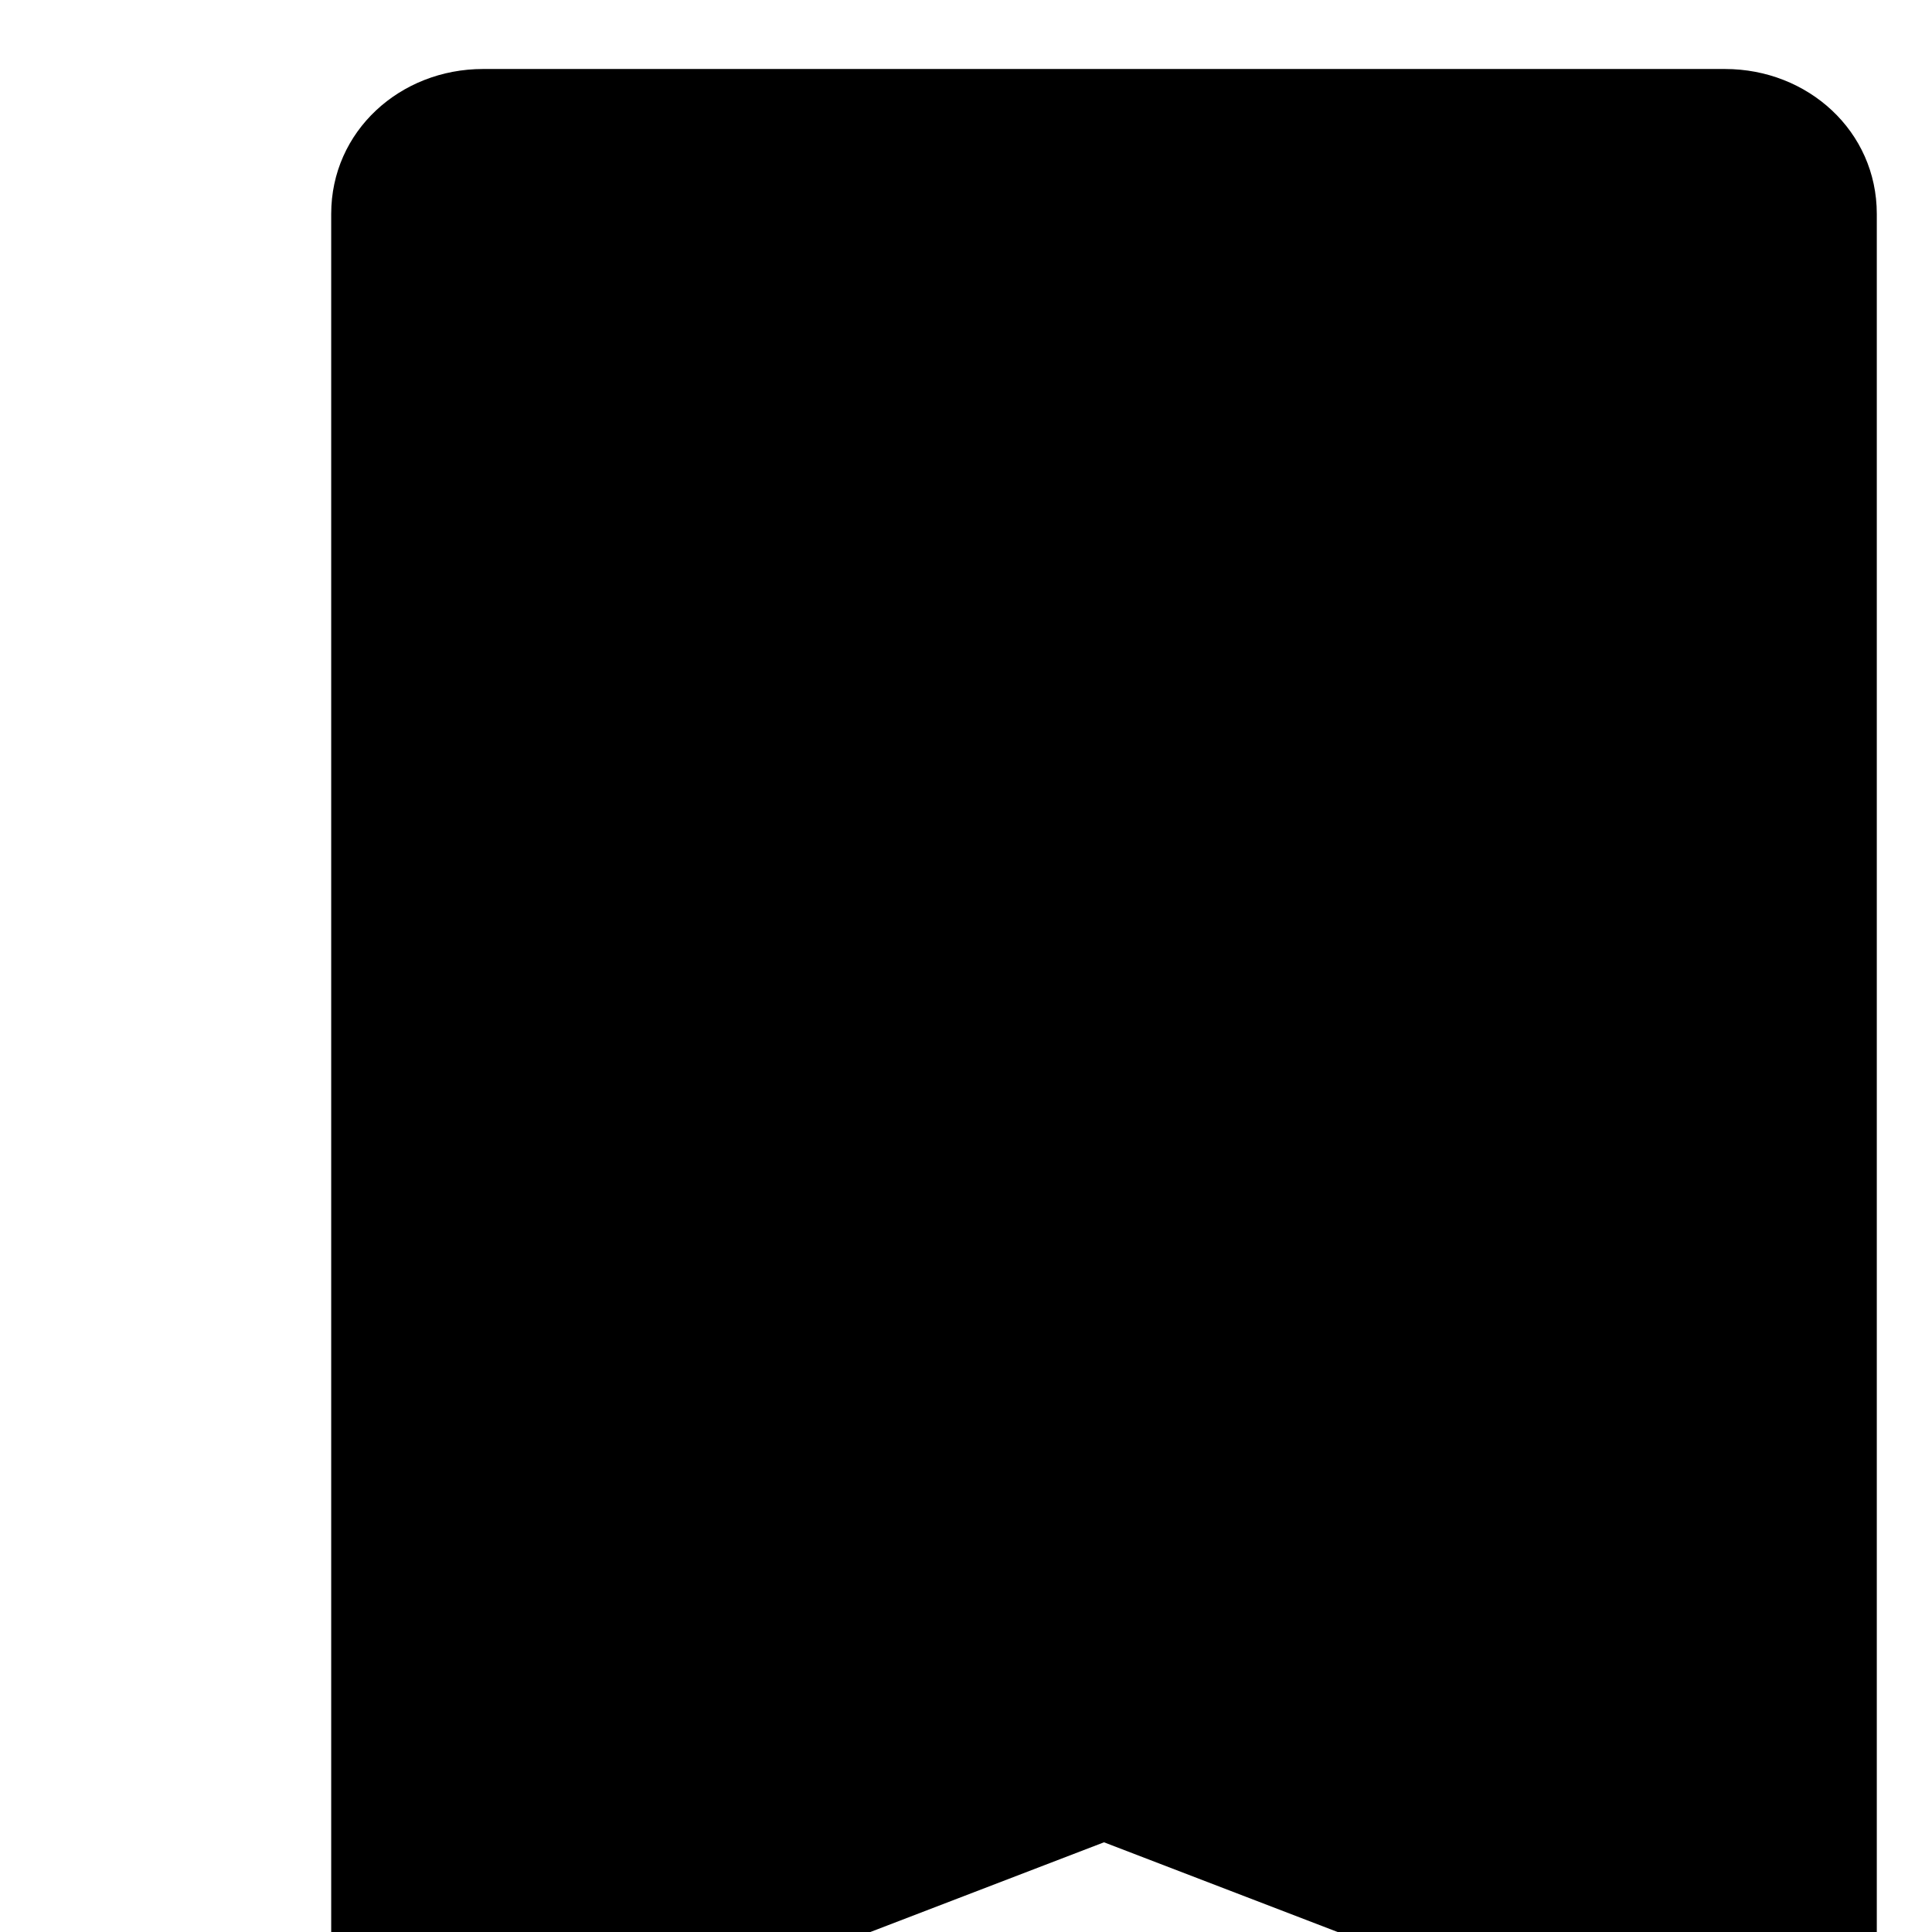
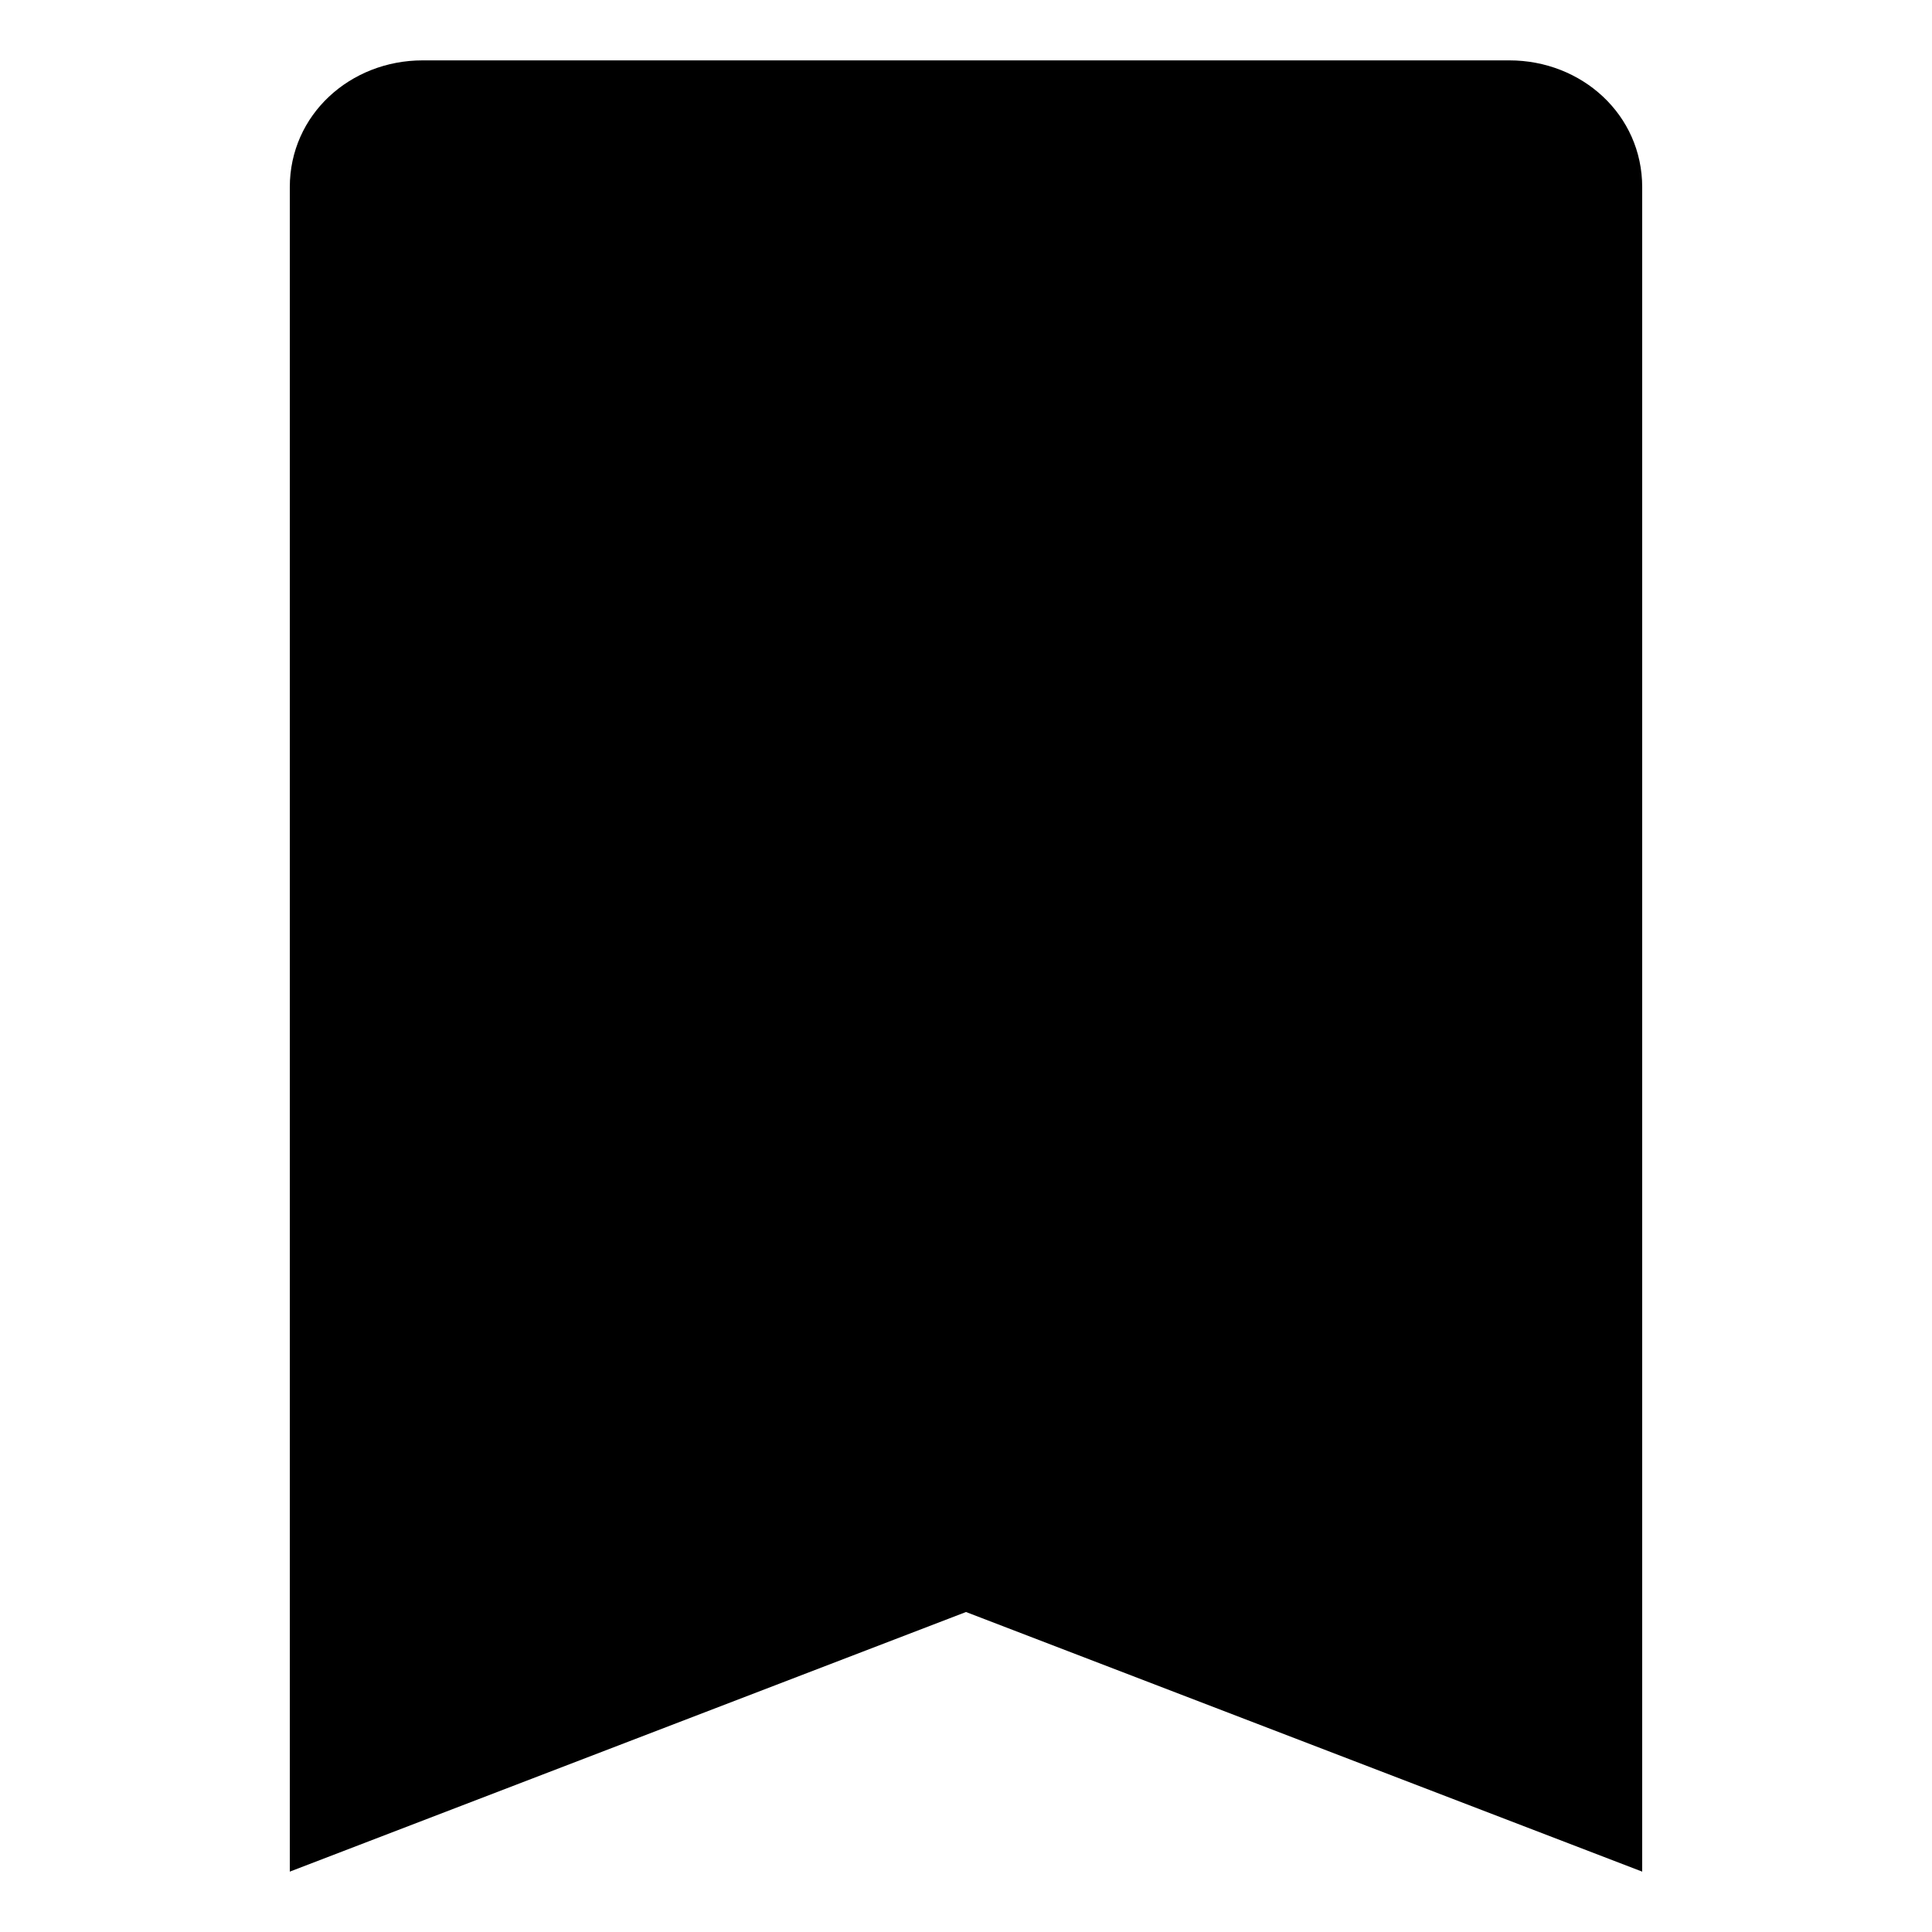
- <svg xmlns="http://www.w3.org/2000/svg" version="1.1" id="bookmark" x="0px" y="0px" viewBox="0 0 28 28" style="enable-background:new 0 0 32 32;" xml:space="preserve">
+ <svg xmlns="http://www.w3.org/2000/svg" version="1.1" id="bookmark" x="0px" y="0px" viewBox="0 0 32 32" style="enable-background:new 0 0 32 32;" xml:space="preserve">
  <path d="M7,1C5.8,1,4.8,1.9,4.8,3.1V31L16,26.7L27.2,31V3.1C27.2,1.9,26.2,1,25,1H7z" />
</svg>
